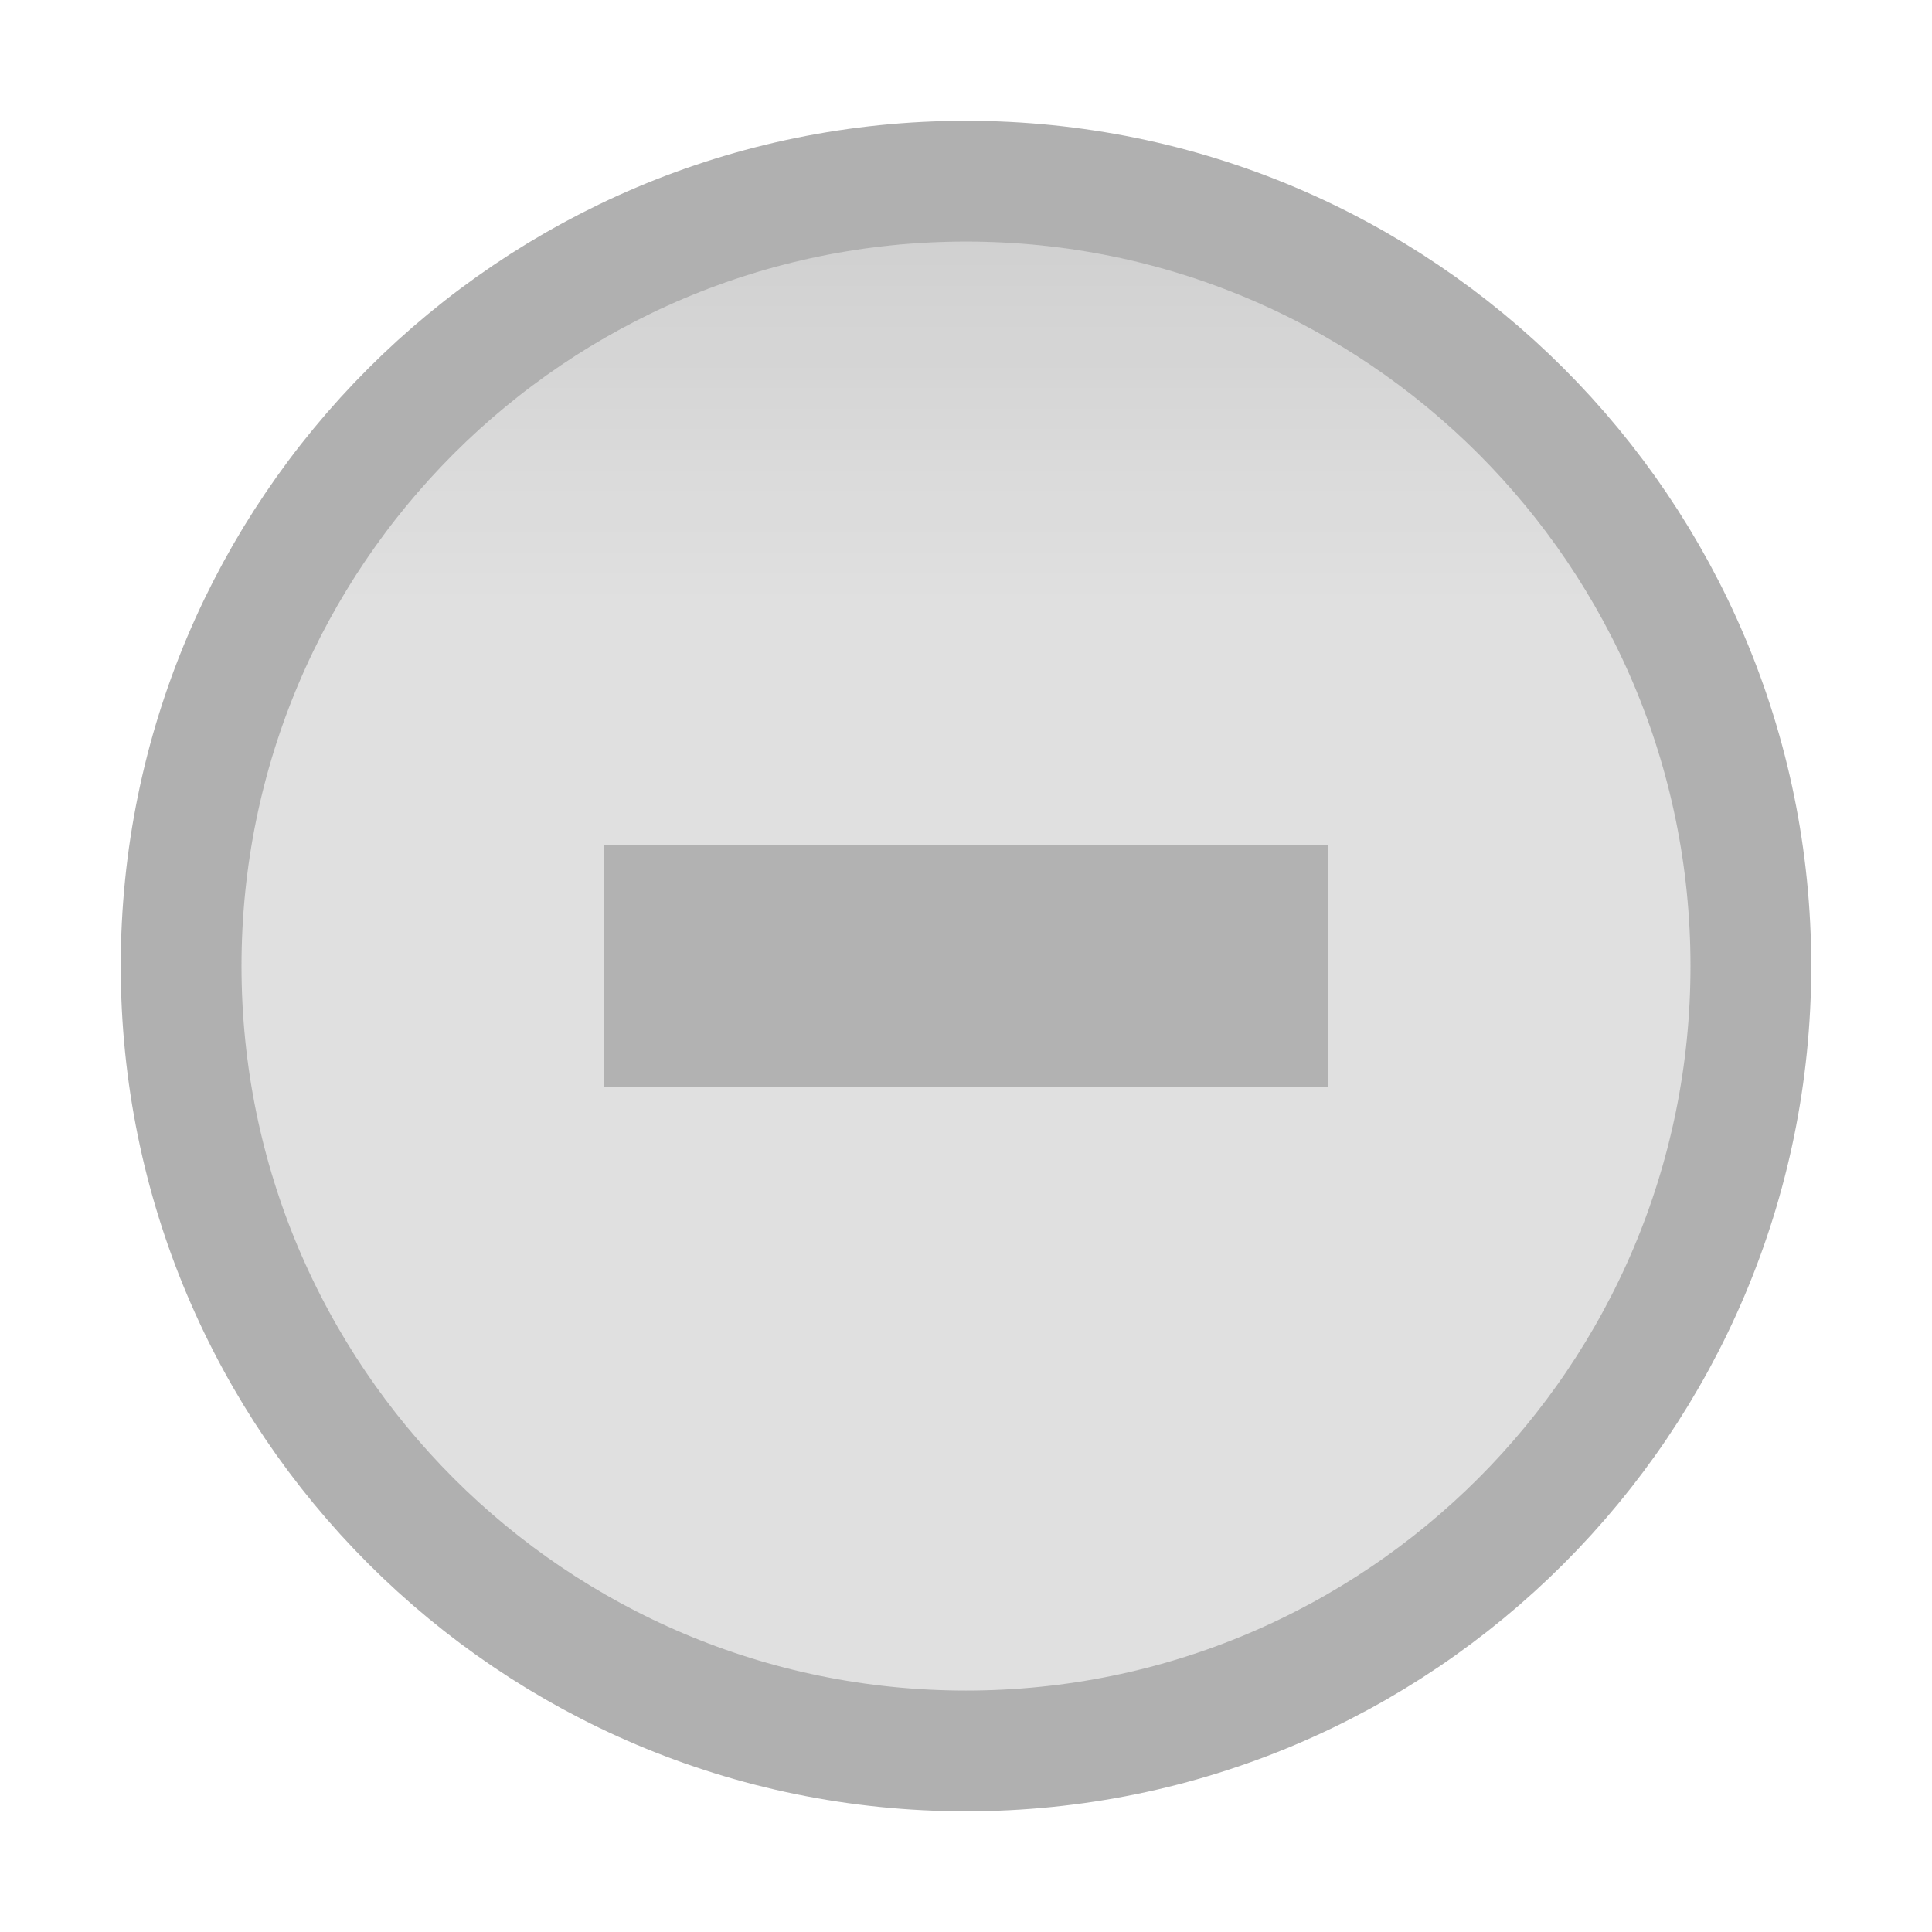
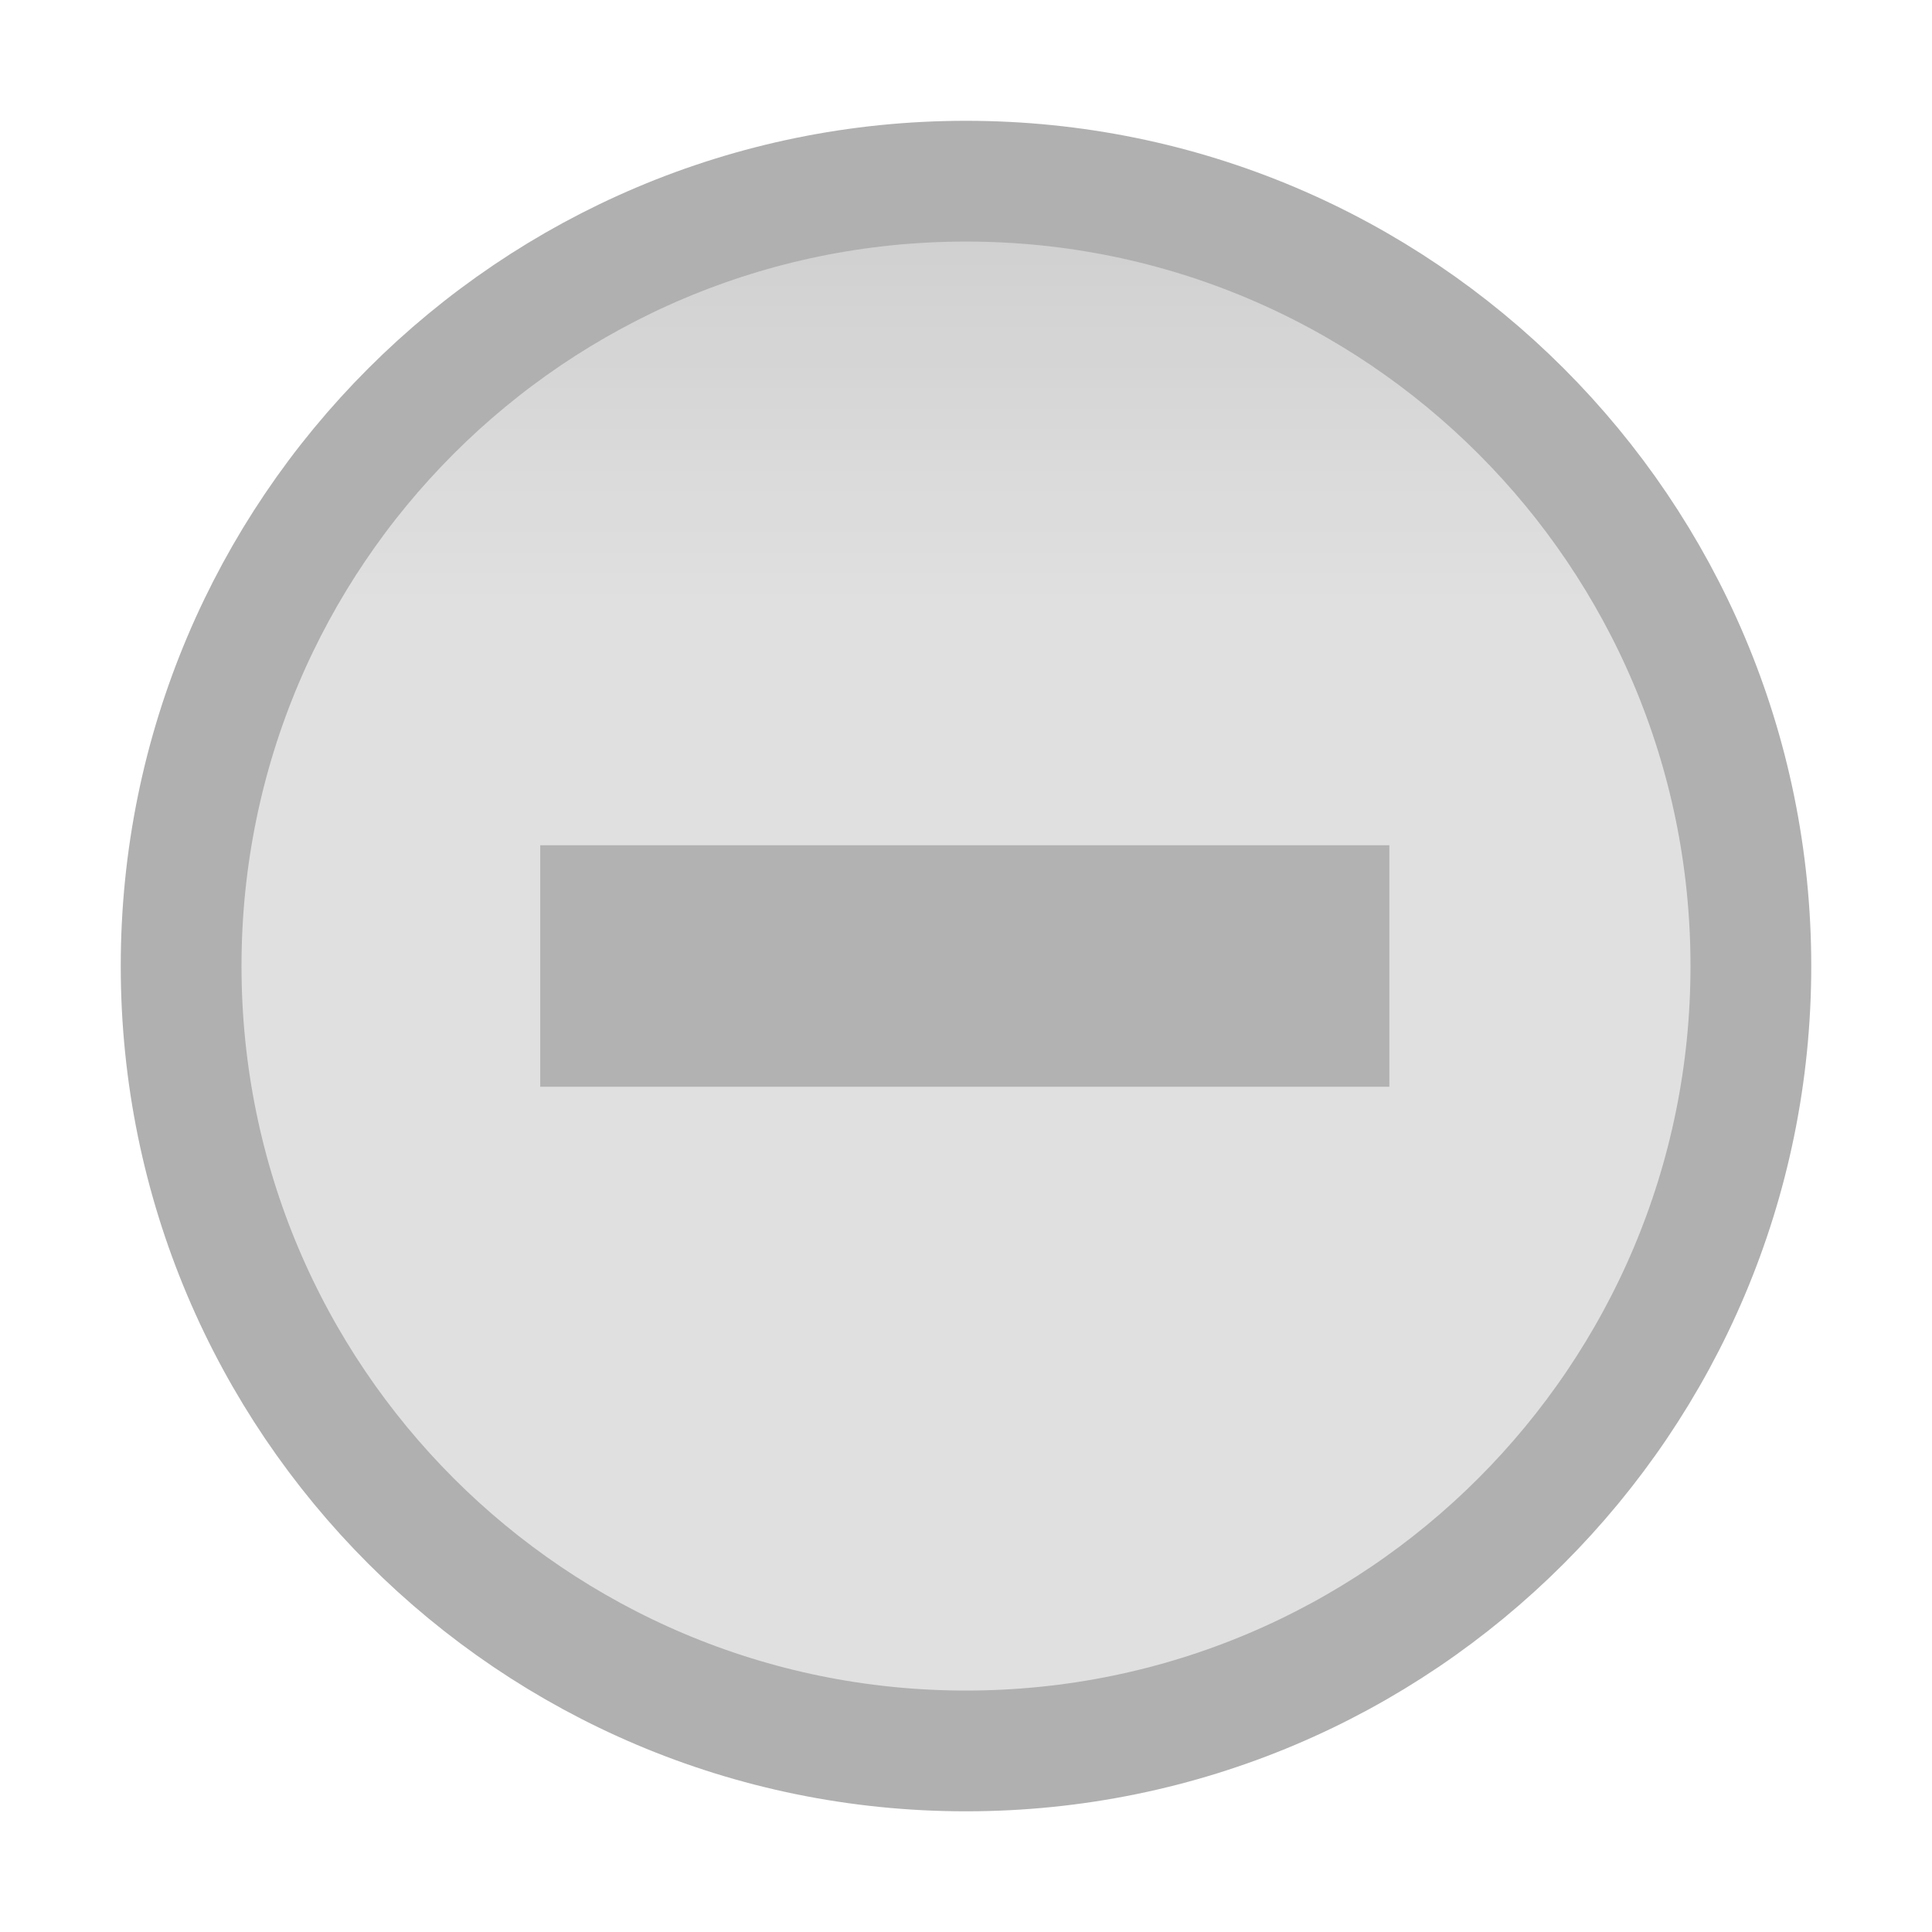
<svg xmlns="http://www.w3.org/2000/svg" xmlns:xlink="http://www.w3.org/1999/xlink" width="16" height="16" id="svg3806" version="1.1">
  <defs id="defs3808">
    <linearGradient id="linearGradient3843">
      <stop style="stop-color:#000000;stop-opacity:0.08;" offset="0" id="stop3845" />
      <stop style="stop-color:#000000;stop-opacity:0;" offset="1" id="stop3847" />
    </linearGradient>
    <linearGradient id="linearGradient3814">
      <stop style="stop-color:#ffffff;stop-opacity:0;" offset="0" id="stop3816" />
      <stop style="stop-color:#ffffff;stop-opacity:0.08;" offset="1" id="stop3818" />
    </linearGradient>
    <linearGradient id="linearGradient4391">
      <stop style="stop-color:#000000;stop-opacity:0.08;" offset="0" id="stop4393" />
      <stop style="stop-color:#000000;stop-opacity:0;" offset="1" id="stop4395" />
    </linearGradient>
    <linearGradient id="linearGradient4381">
      <stop style="stop-color:#000000;stop-opacity:0.25;" offset="0" id="stop4383" />
      <stop style="stop-color:#000000;stop-opacity:0.4;" offset="1" id="stop4385" />
    </linearGradient>
    <linearGradient id="linearGradient4352">
      <stop style="stop-color:#f5f5f5;stop-opacity:1;" offset="0" id="stop4354" />
      <stop style="stop-color:#d9d9d9;stop-opacity:1;" offset="1" id="stop4356" />
    </linearGradient>
    <linearGradient id="linearGradient4342">
      <stop style="stop-color:#ffffff;stop-opacity:0;" offset="0" id="stop4344" />
      <stop style="stop-color:#ffffff;stop-opacity:0.3;" offset="1" id="stop4346" />
    </linearGradient>
    <linearGradient id="linearGradient4332">
      <stop style="stop-color:#000000;stop-opacity:0.06;" offset="0" id="stop4334" />
      <stop style="stop-color:#000000;stop-opacity:0.02;" offset="1" id="stop4336" />
    </linearGradient>
    <linearGradient xlink:href="#linearGradient4342" id="linearGradient4348" x1="8" y1="0.462" x2="8" y2="14.462" gradientUnits="userSpaceOnUse" />
    <linearGradient xlink:href="#linearGradient3843" id="linearGradient3849" x1="8" y1="0.462" x2="8" y2="4.5" gradientUnits="userSpaceOnUse" />
  </defs>
  <g id="layer1" transform="translate(0,-1036.362)">
-     <path transform="matrix(0.9285714,0,0,0.9285724,0.5714287,1037.934)" d="M 15,8 A 7,7 0 0 1 8,15 7,7 0 0 1 1,8 7,7 0 0 1 8,1 7,7 0 0 1 15,8 Z" id="path4340" style="fill:none;fill-opacity:1;stroke:url(#linearGradient4348);stroke-width:1.077;stroke-opacity:1" />
-     <path style="fill:#e0e0e0;fill-opacity:1;stroke:#b0b0b0;stroke-width:1.077;stroke-opacity:1" id="path4328" d="M 15,8 A 7,7 0 0 1 8,15 7,7 0 0 1 1,8 7,7 0 0 1 8,1 7,7 0 0 1 15,8 Z" transform="matrix(0.9285714,0,0,0.9285724,0.5714286,1036.934)" />
-     <path transform="matrix(0.8571429,0,0,0.857146,1.142857,1037.505)" d="M 15,8 A 7,7 0 0 1 8,15 7,7 0 0 1 1,8 7,7 0 0 1 8,1 7,7 0 0 1 15,8 Z" id="path3841" style="fill:url(#linearGradient3849);fill-opacity:1;stroke:none" />
-     <rect style="fill:#b2b2b2;fill-opacity:1;stroke:none" id="rect3900" width="6" height="2" x="5" y="1043.362" />
+     <path transform="matrix(0.9285714,0,0,0.9285724,0.5714287,1037.934)" d="m 15,8 c 0,3.866 -3.134,7 -7,7 C 4.134,15 1,11.866 1,8 1,4.134 4.134,1 8,1 c 3.866,0 7,3.134 7,7 z" id="path4340" style="fill:none;fill-opacity:1;stroke:url(#linearGradient4348);stroke-width:1.077;stroke-opacity:1" />
+     <path style="fill:#e0e0e0;fill-opacity:1;stroke:#b0b0b0;stroke-width:1.077;stroke-opacity:1" id="path4328" d="m 15,8 c 0,3.866 -3.134,7 -7,7 C 4.134,15 1,11.866 1,8 1,4.134 4.134,1 8,1 c 3.866,0 7,3.134 7,7 z" transform="matrix(0.9285714,0,0,0.9285724,0.5714286,1036.934)" />
+     <path transform="matrix(0.8571429,0,0,0.857146,1.142857,1037.505)" d="M 15,8 A 7,7 0 1 1 1,8 7,7 0 1 1 15,8 z" id="path3841" style="fill:url(#linearGradient3849);fill-opacity:1;stroke:none" />
+     <rect style="fill:#b2b2b2;fill-opacity:1;stroke:none" id="rect3900" width="7.032" height="2" x="4.474" y="1043.362" />
  </g>
</svg>
